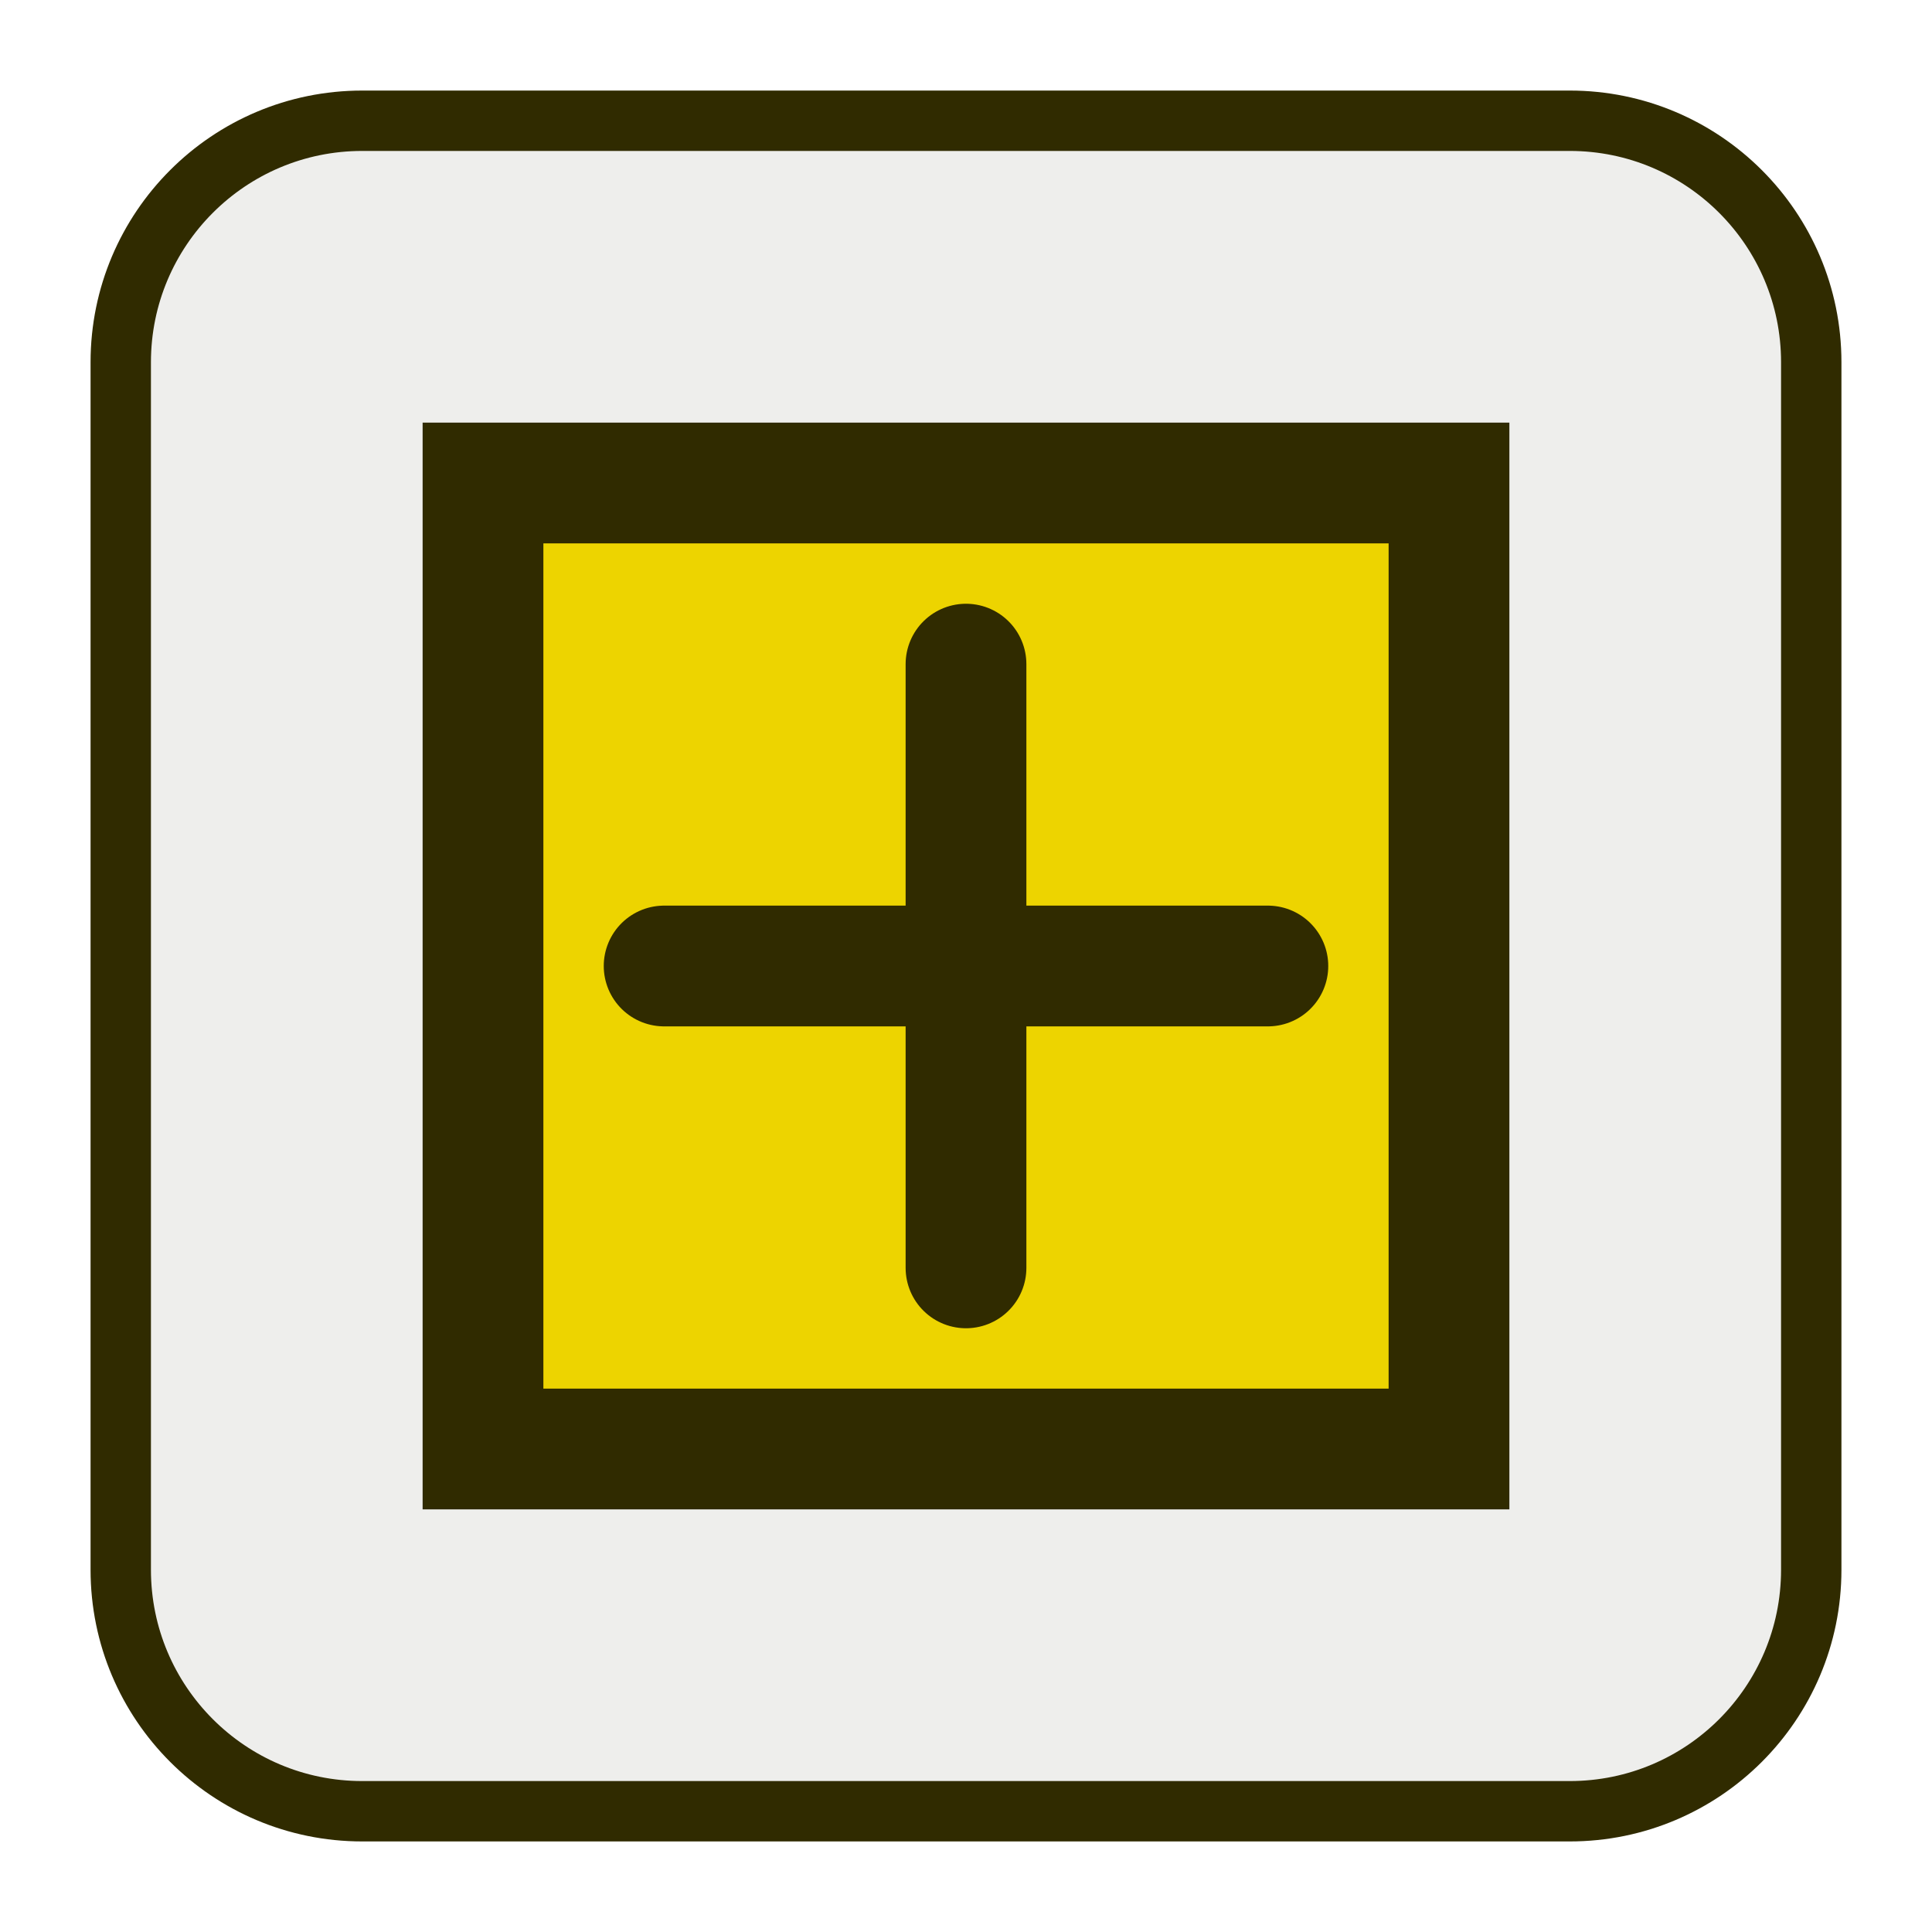
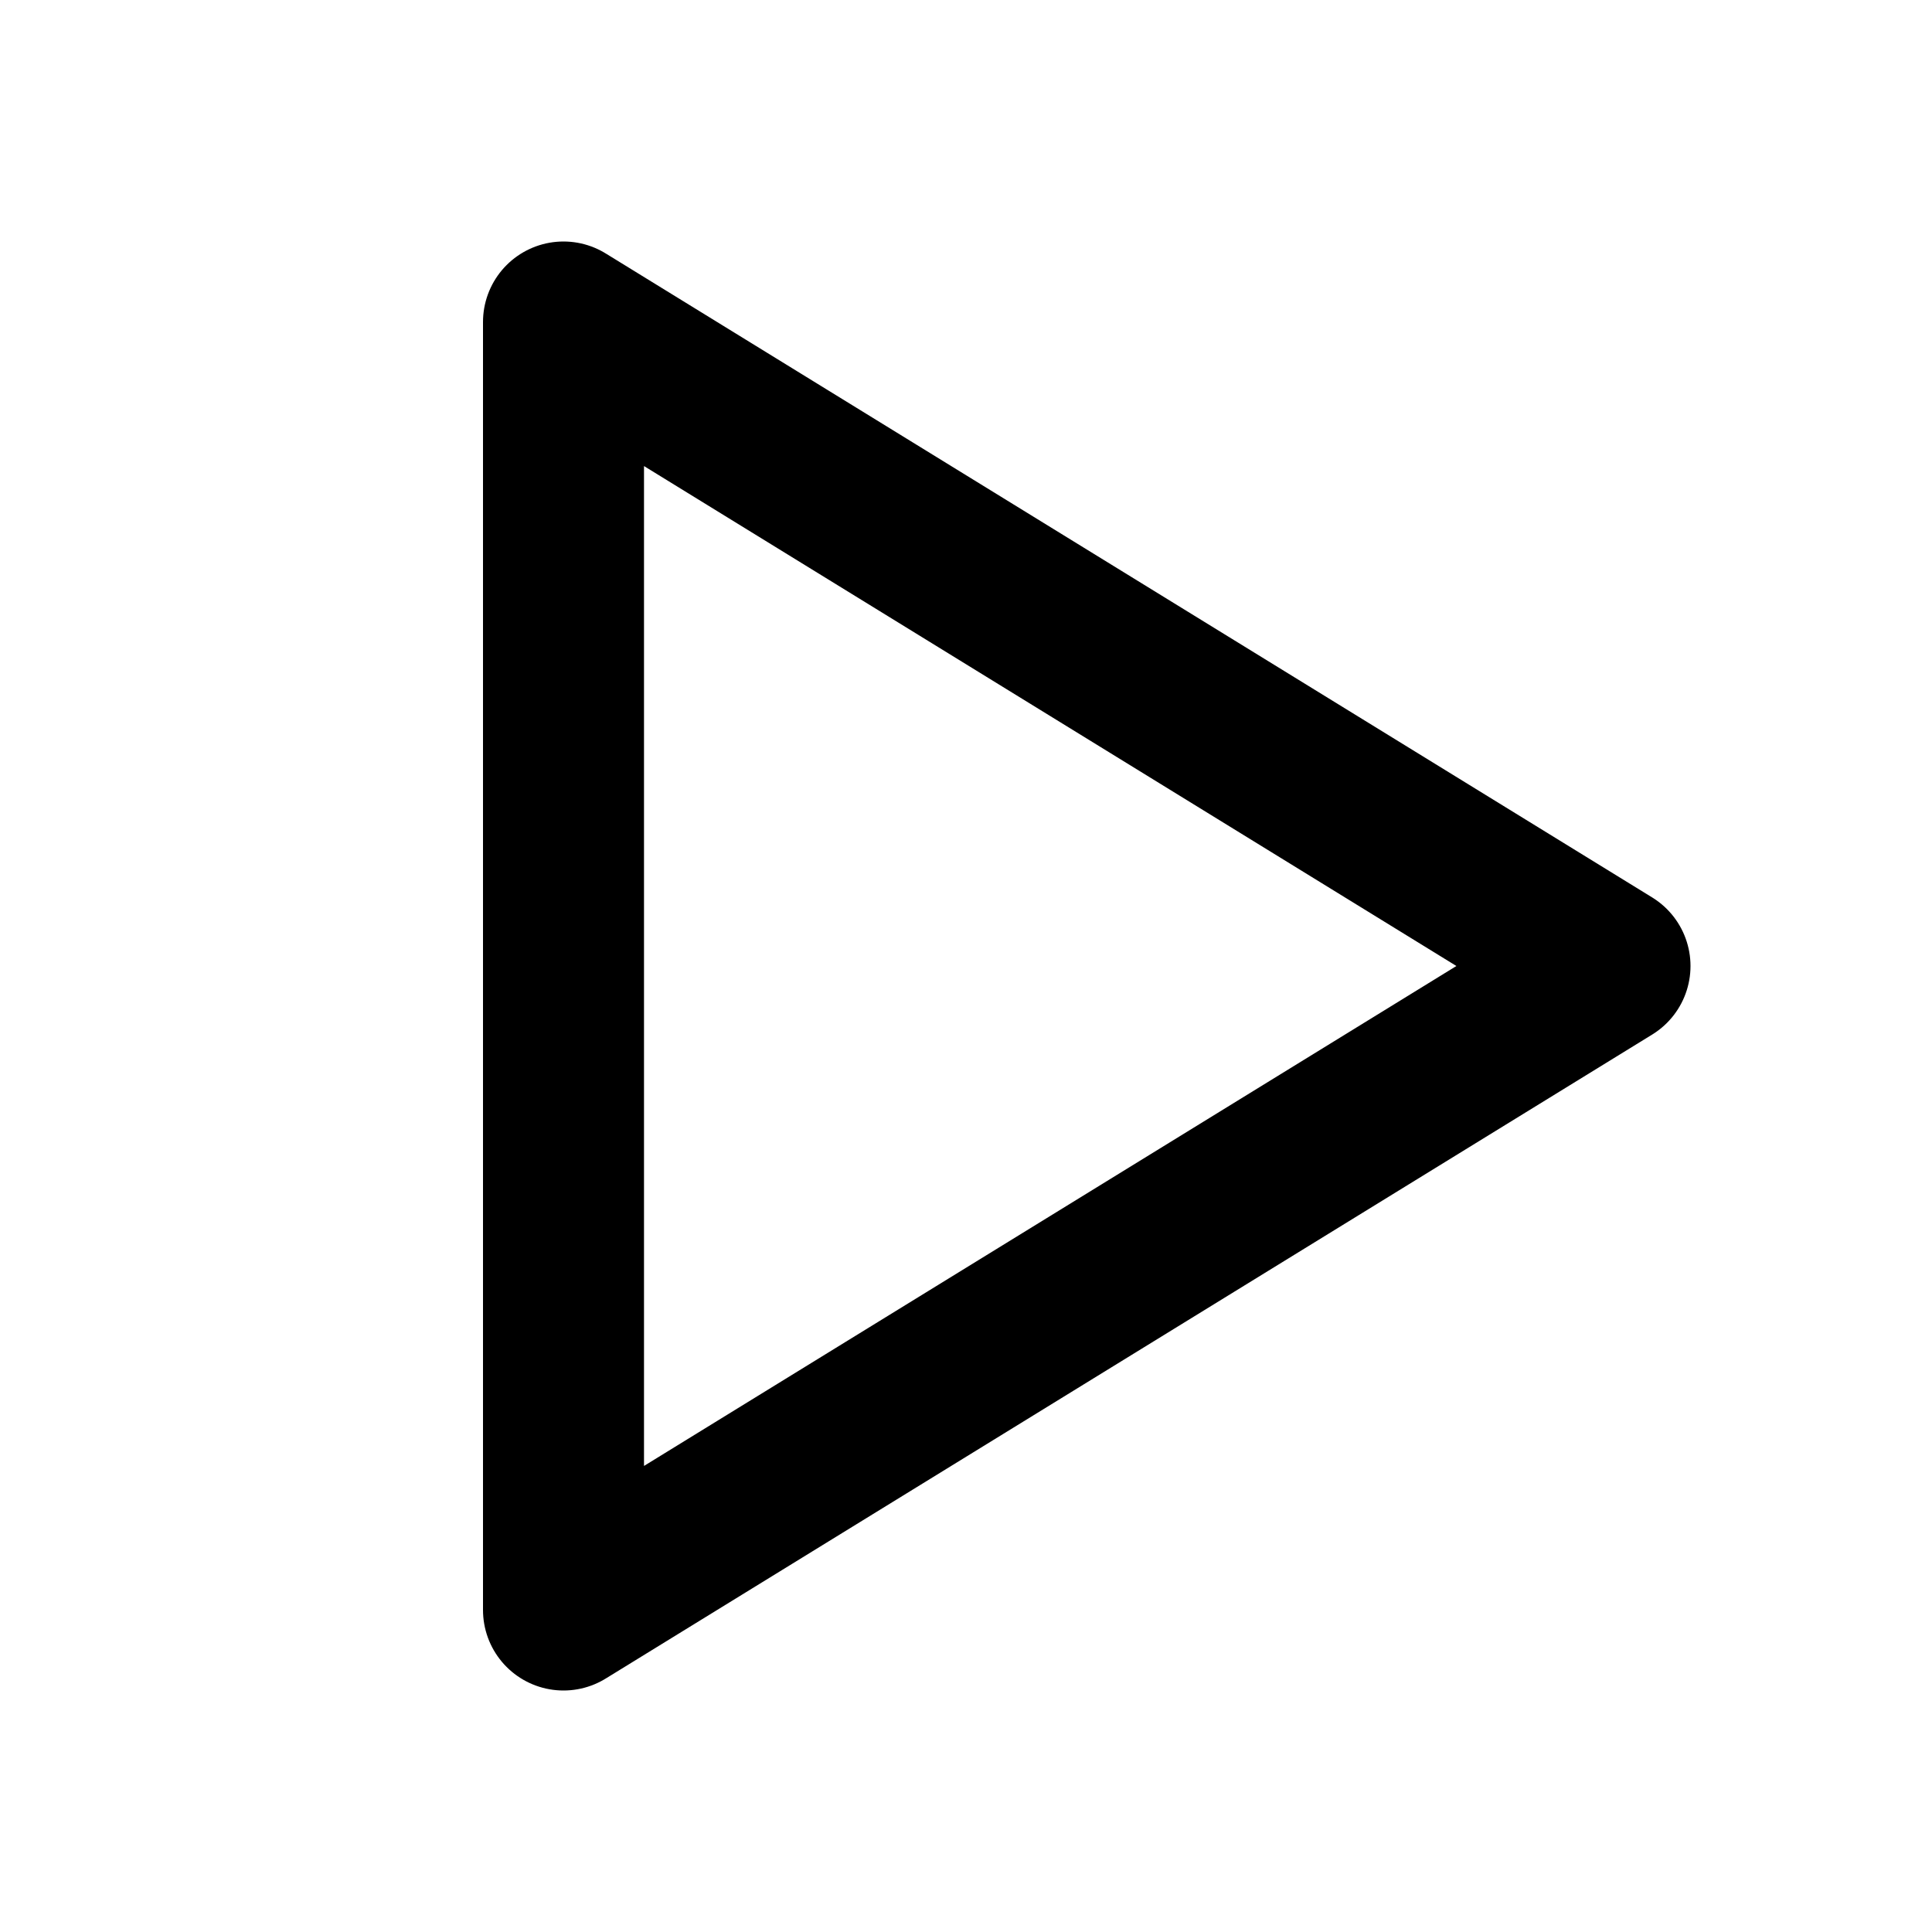
- <svg xmlns="http://www.w3.org/2000/svg" viewBox="0 0 64 64">
-   <rect x="4" y="4" width="56" height="56" rx="8" fill="#eeeeec" stroke="#302b00" stroke-width="2" />
-   <path d="M16 16H48V48H16Z" fill="#edd400" stroke="#302b00" stroke-width="4" />
-   <path d="M32 22V42M22 32H42" stroke="#302b00" stroke-width="4" stroke-linecap="round" />
+ <svg xmlns="http://www.w3.org/2000/svg" width="24" height="24" viewBox="0 0 24 24" fill="none" stroke="currentColor" stroke-width="2" stroke-linecap="round" stroke-linejoin="round">
+   <path d="M7 4v16l13 -8l-13 -8" />
</svg>
